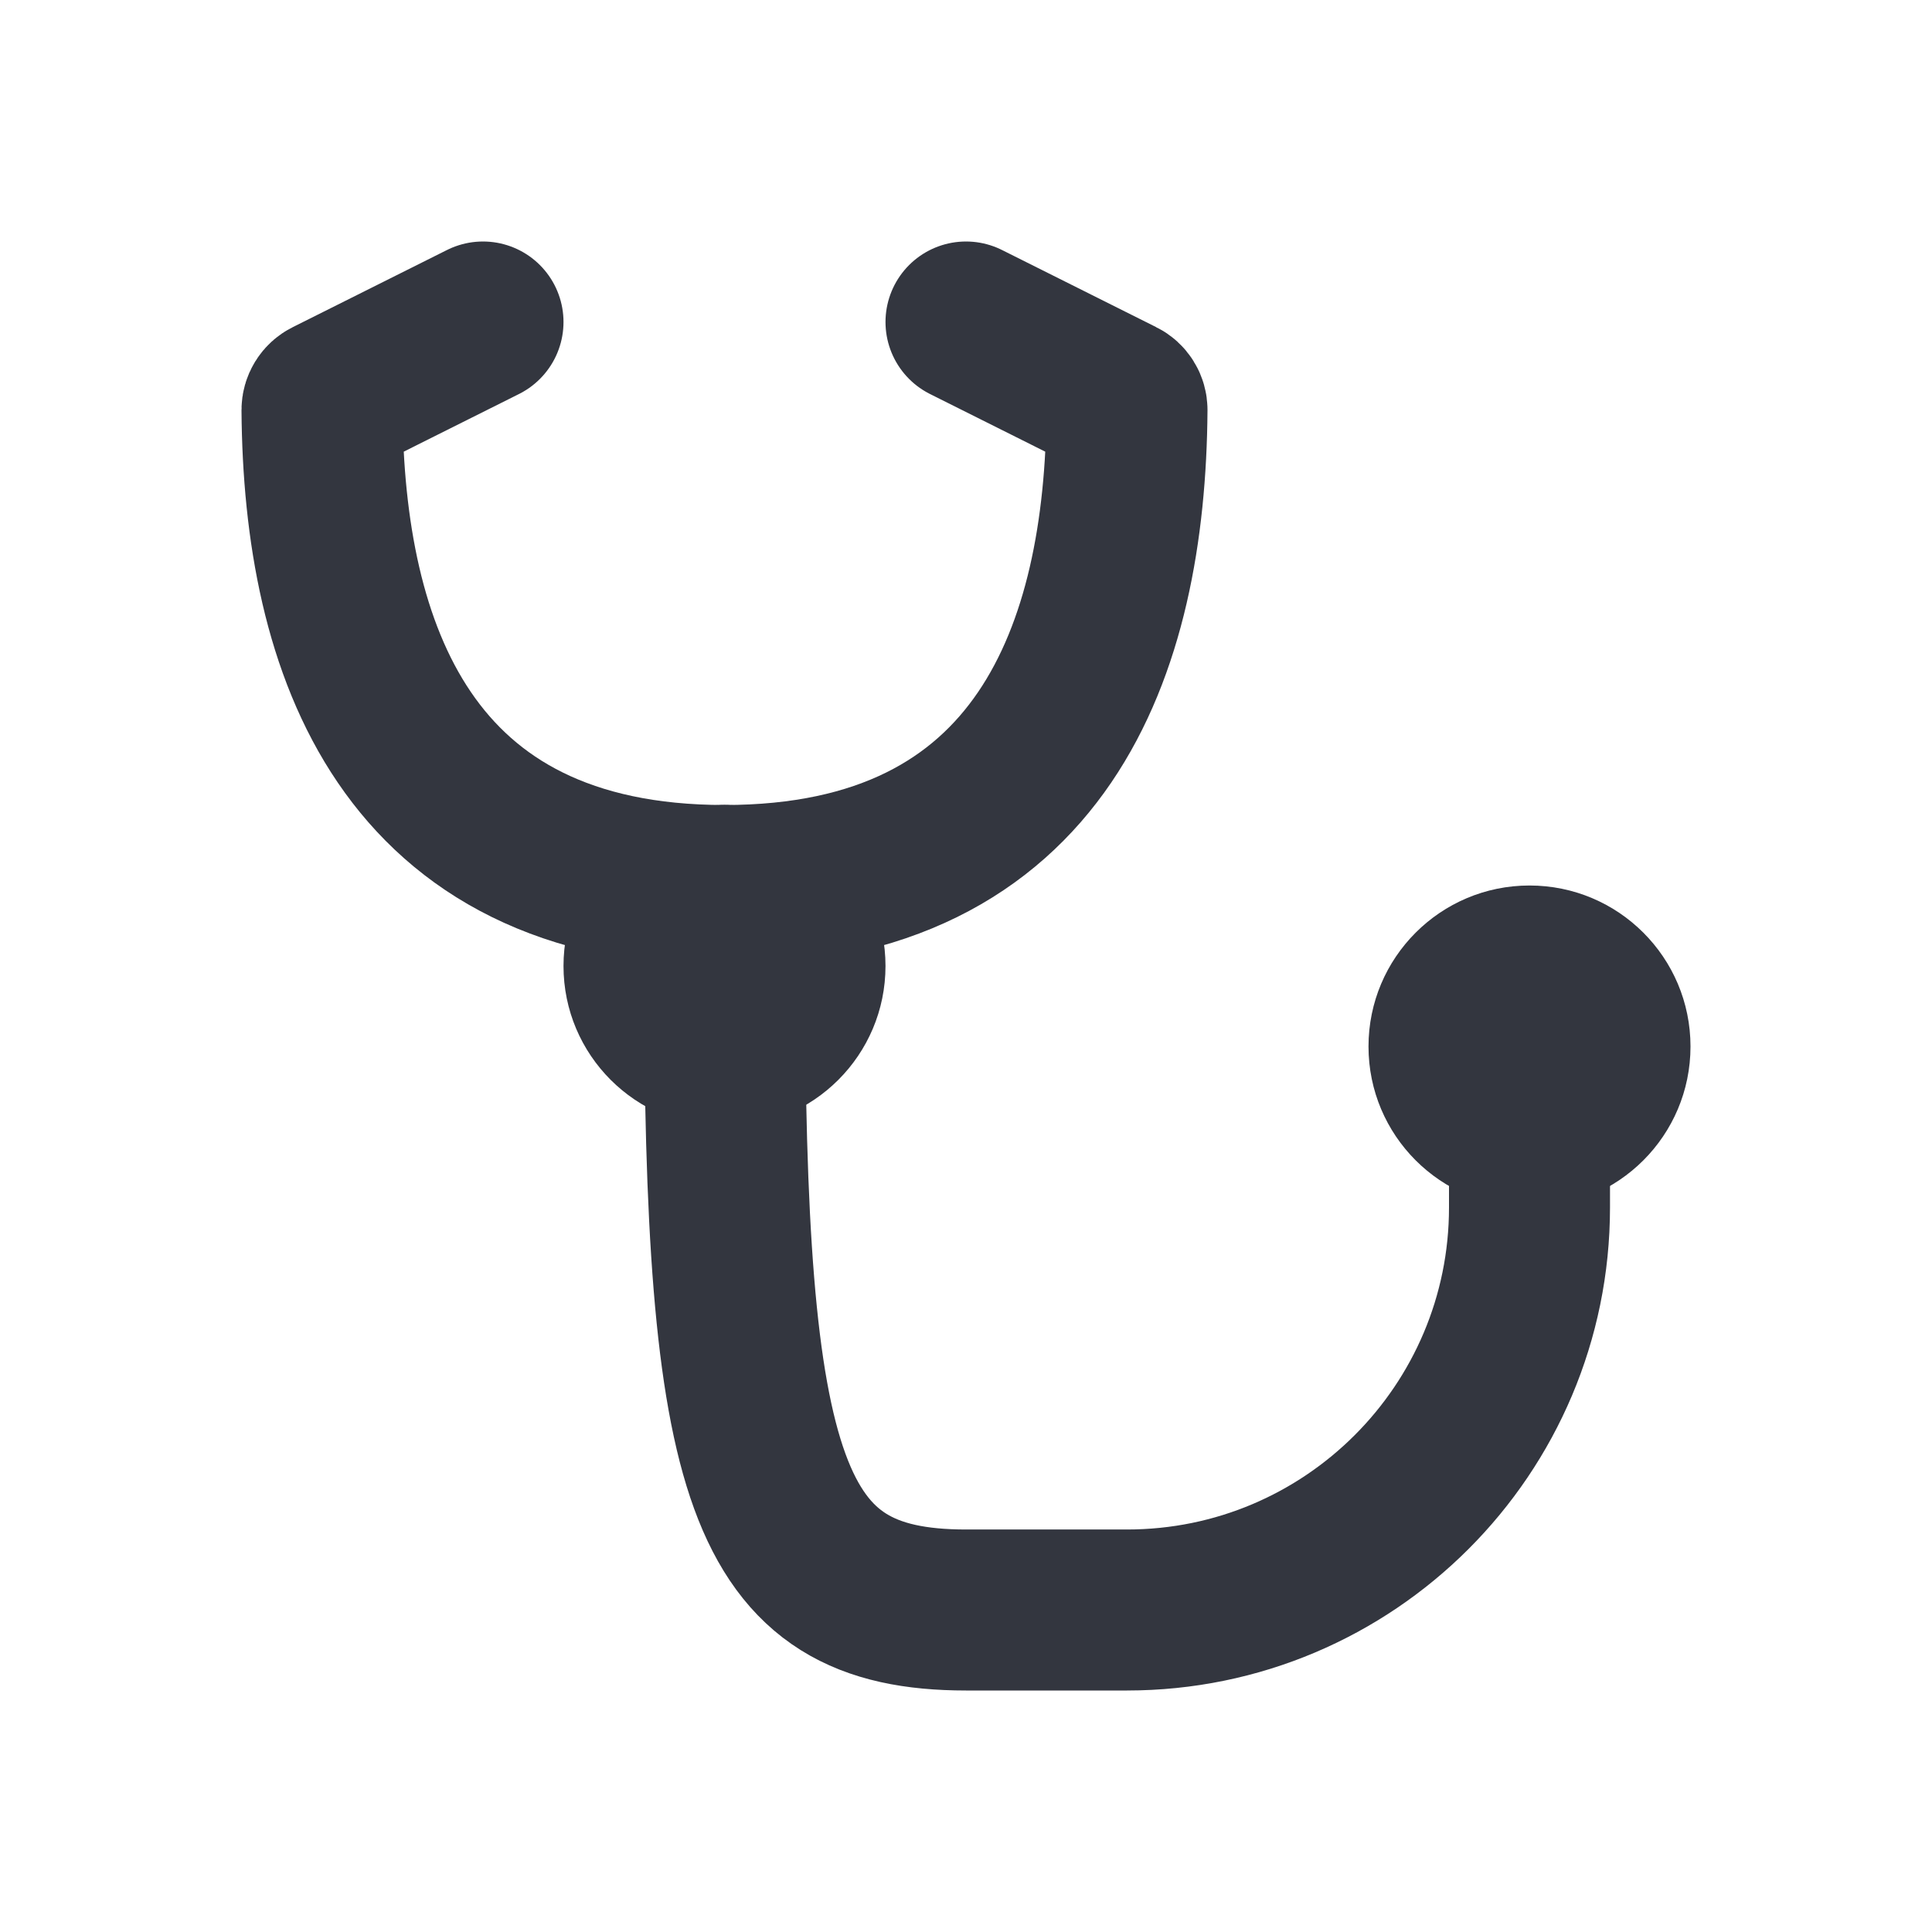
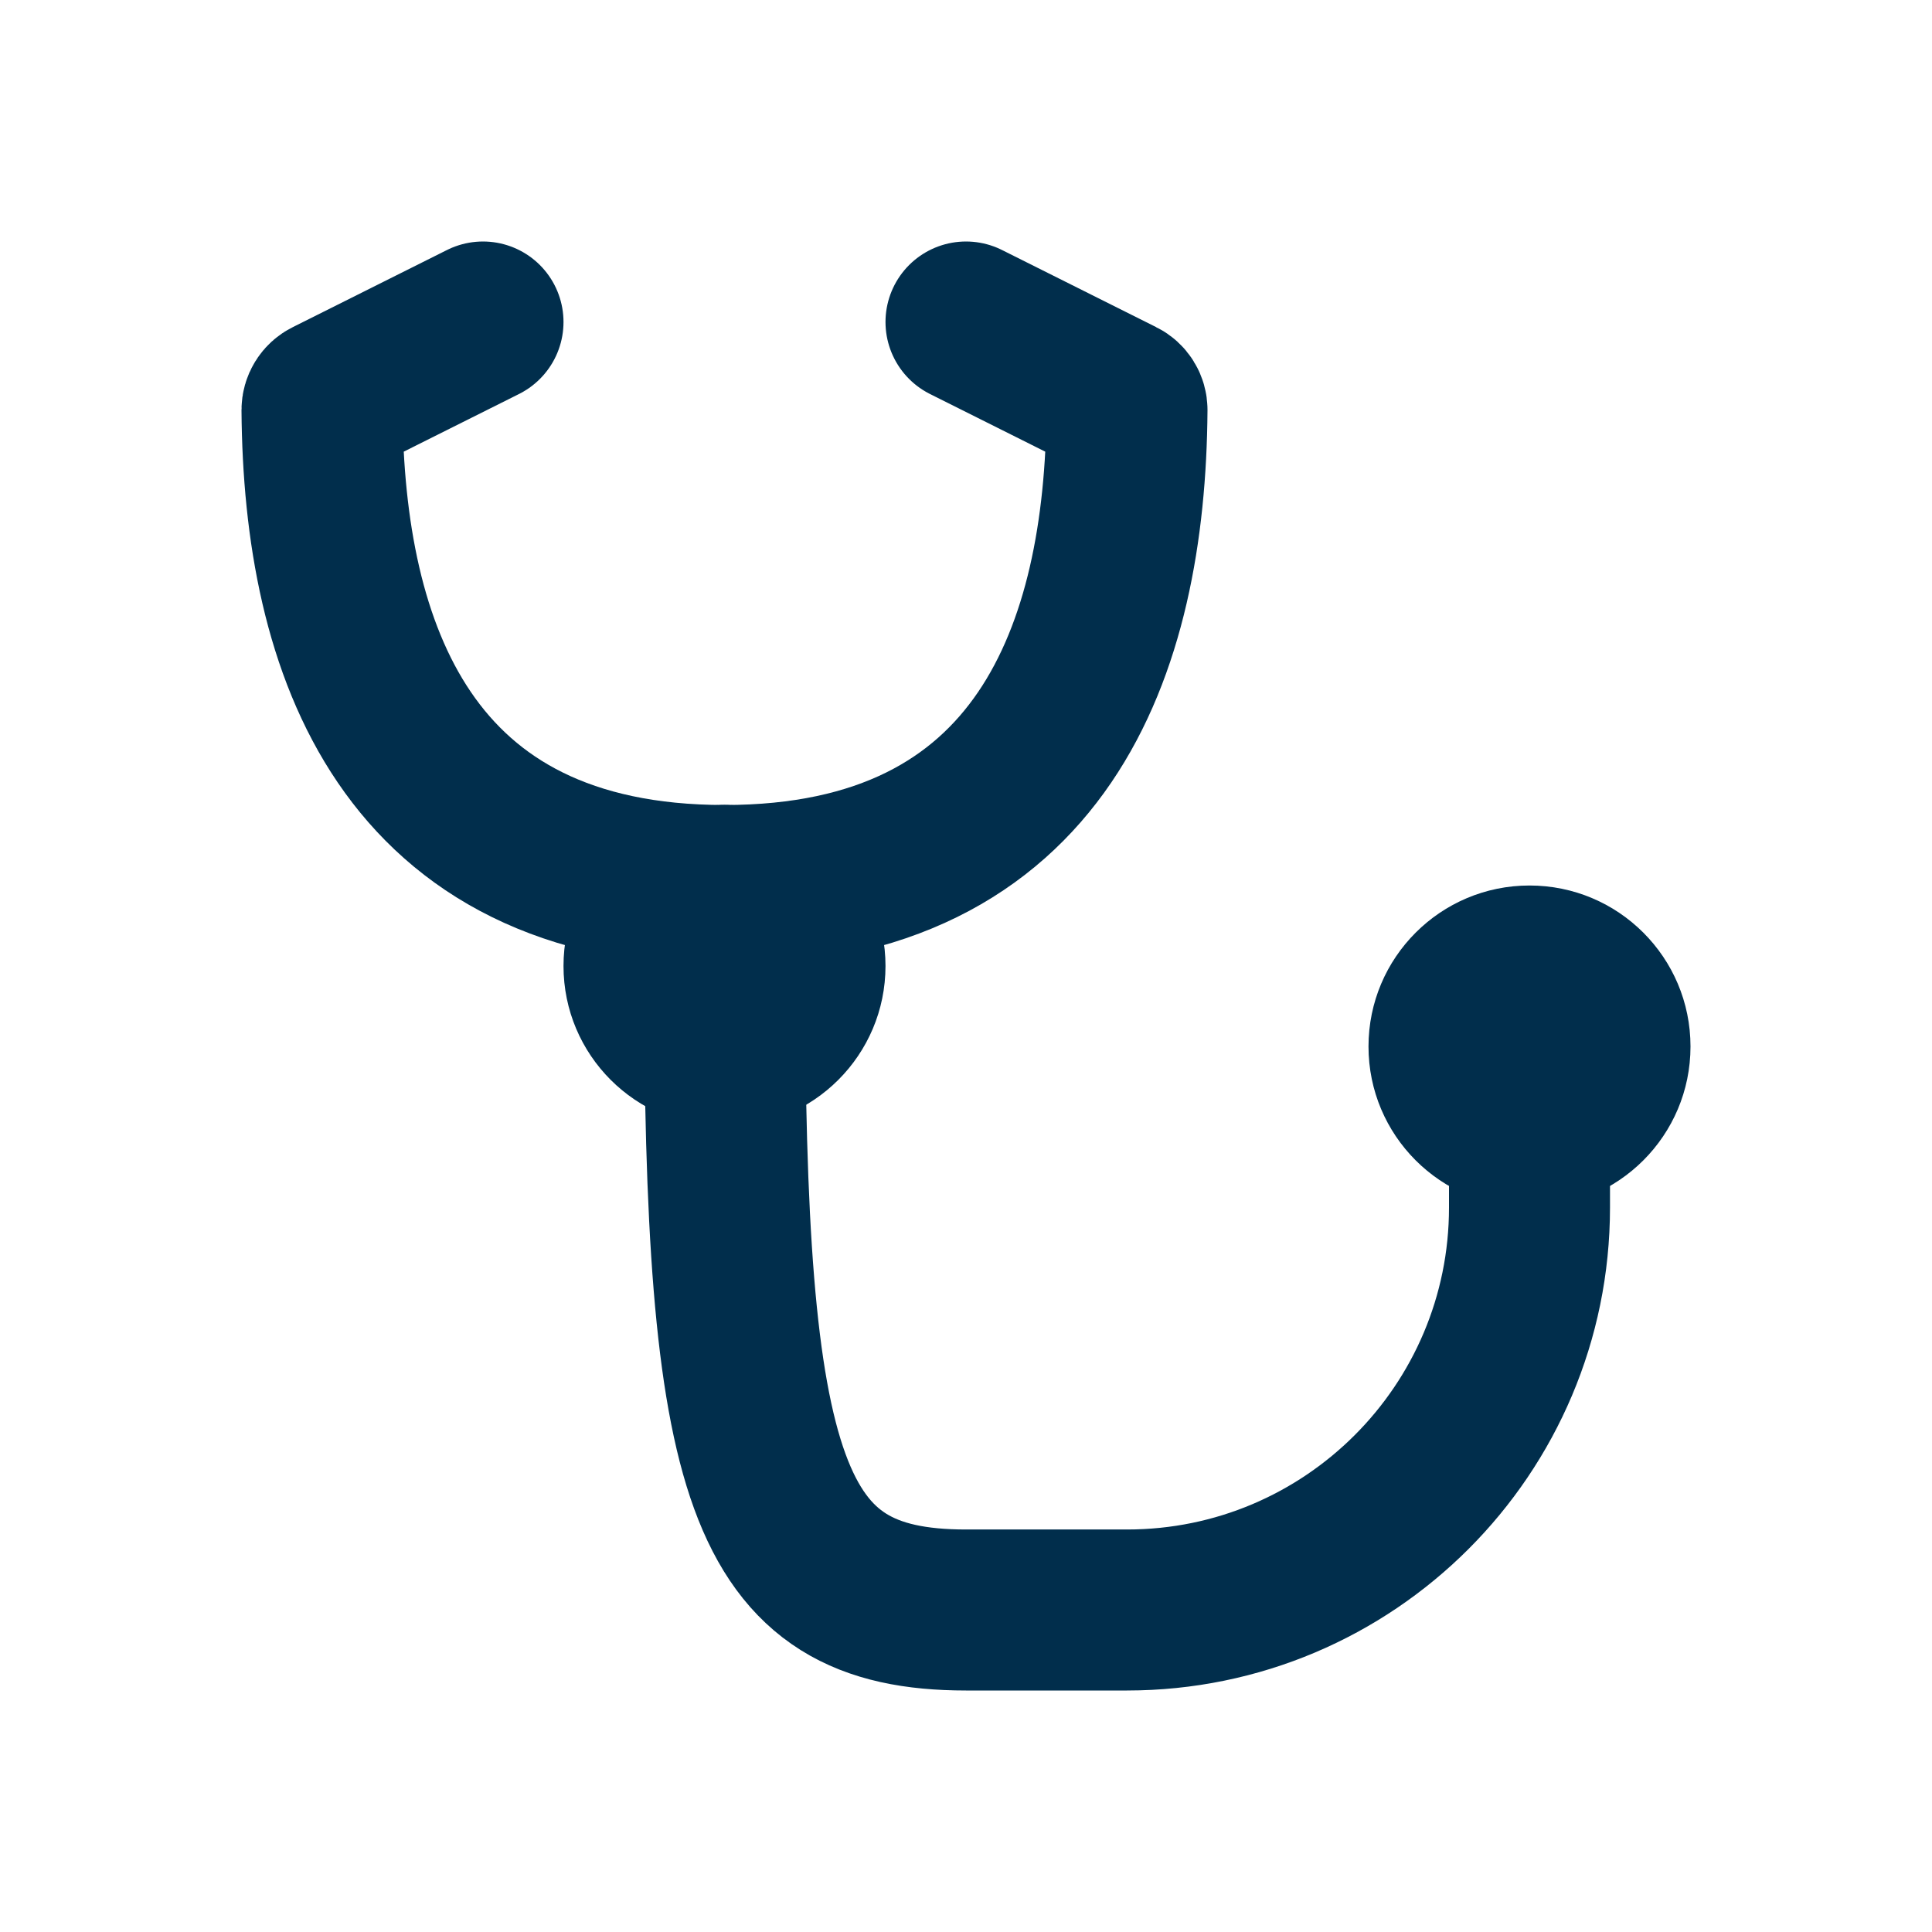
<svg xmlns="http://www.w3.org/2000/svg" width="24" height="24" viewBox="0 0 24 24" fill="none">
-   <circle cx="19" cy="13" r="2" fill="#33363F" />
-   <circle cx="9" cy="12" r="2" fill="#33363F" />
-   <path d="M19 13V15C19 17.761 16.761 20 14 20H12C9.5 20 9 18.4 9 12" stroke="#33363F" stroke-width="2" stroke-linecap="round" />
-   <path d="M9 11C12.959 11 13.979 8.062 14 5.093C14 5.036 13.968 4.984 13.917 4.959L12 4" stroke="#33363F" stroke-width="2" stroke-linecap="round" />
-   <path d="M9 11C5.041 11 4.021 8.062 4 5.093C4 5.036 4.032 4.984 4.083 4.959L6 4" stroke="#33363F" stroke-width="2" stroke-linecap="round" />
+   <circle cx="19" cy="13" r="2" fill="#012e4c" />
+   <circle cx="9" cy="12" r="2" fill="#012e4c" />
+   <path d="M19 13V15C19 17.761 16.761 20 14 20H12C9.5 20 9 18.4 9 12" stroke="#012e4c" stroke-width="2" stroke-linecap="round" />
+   <path d="M9 11C12.959 11 13.979 8.062 14 5.093C14 5.036 13.968 4.984 13.917 4.959L12 4" stroke="#012e4c" stroke-width="2" stroke-linecap="round" />
+   <path d="M9 11C5.041 11 4.021 8.062 4 5.093C4 5.036 4.032 4.984 4.083 4.959L6 4" stroke="#012e4c" stroke-width="2" stroke-linecap="round" />
</svg>
